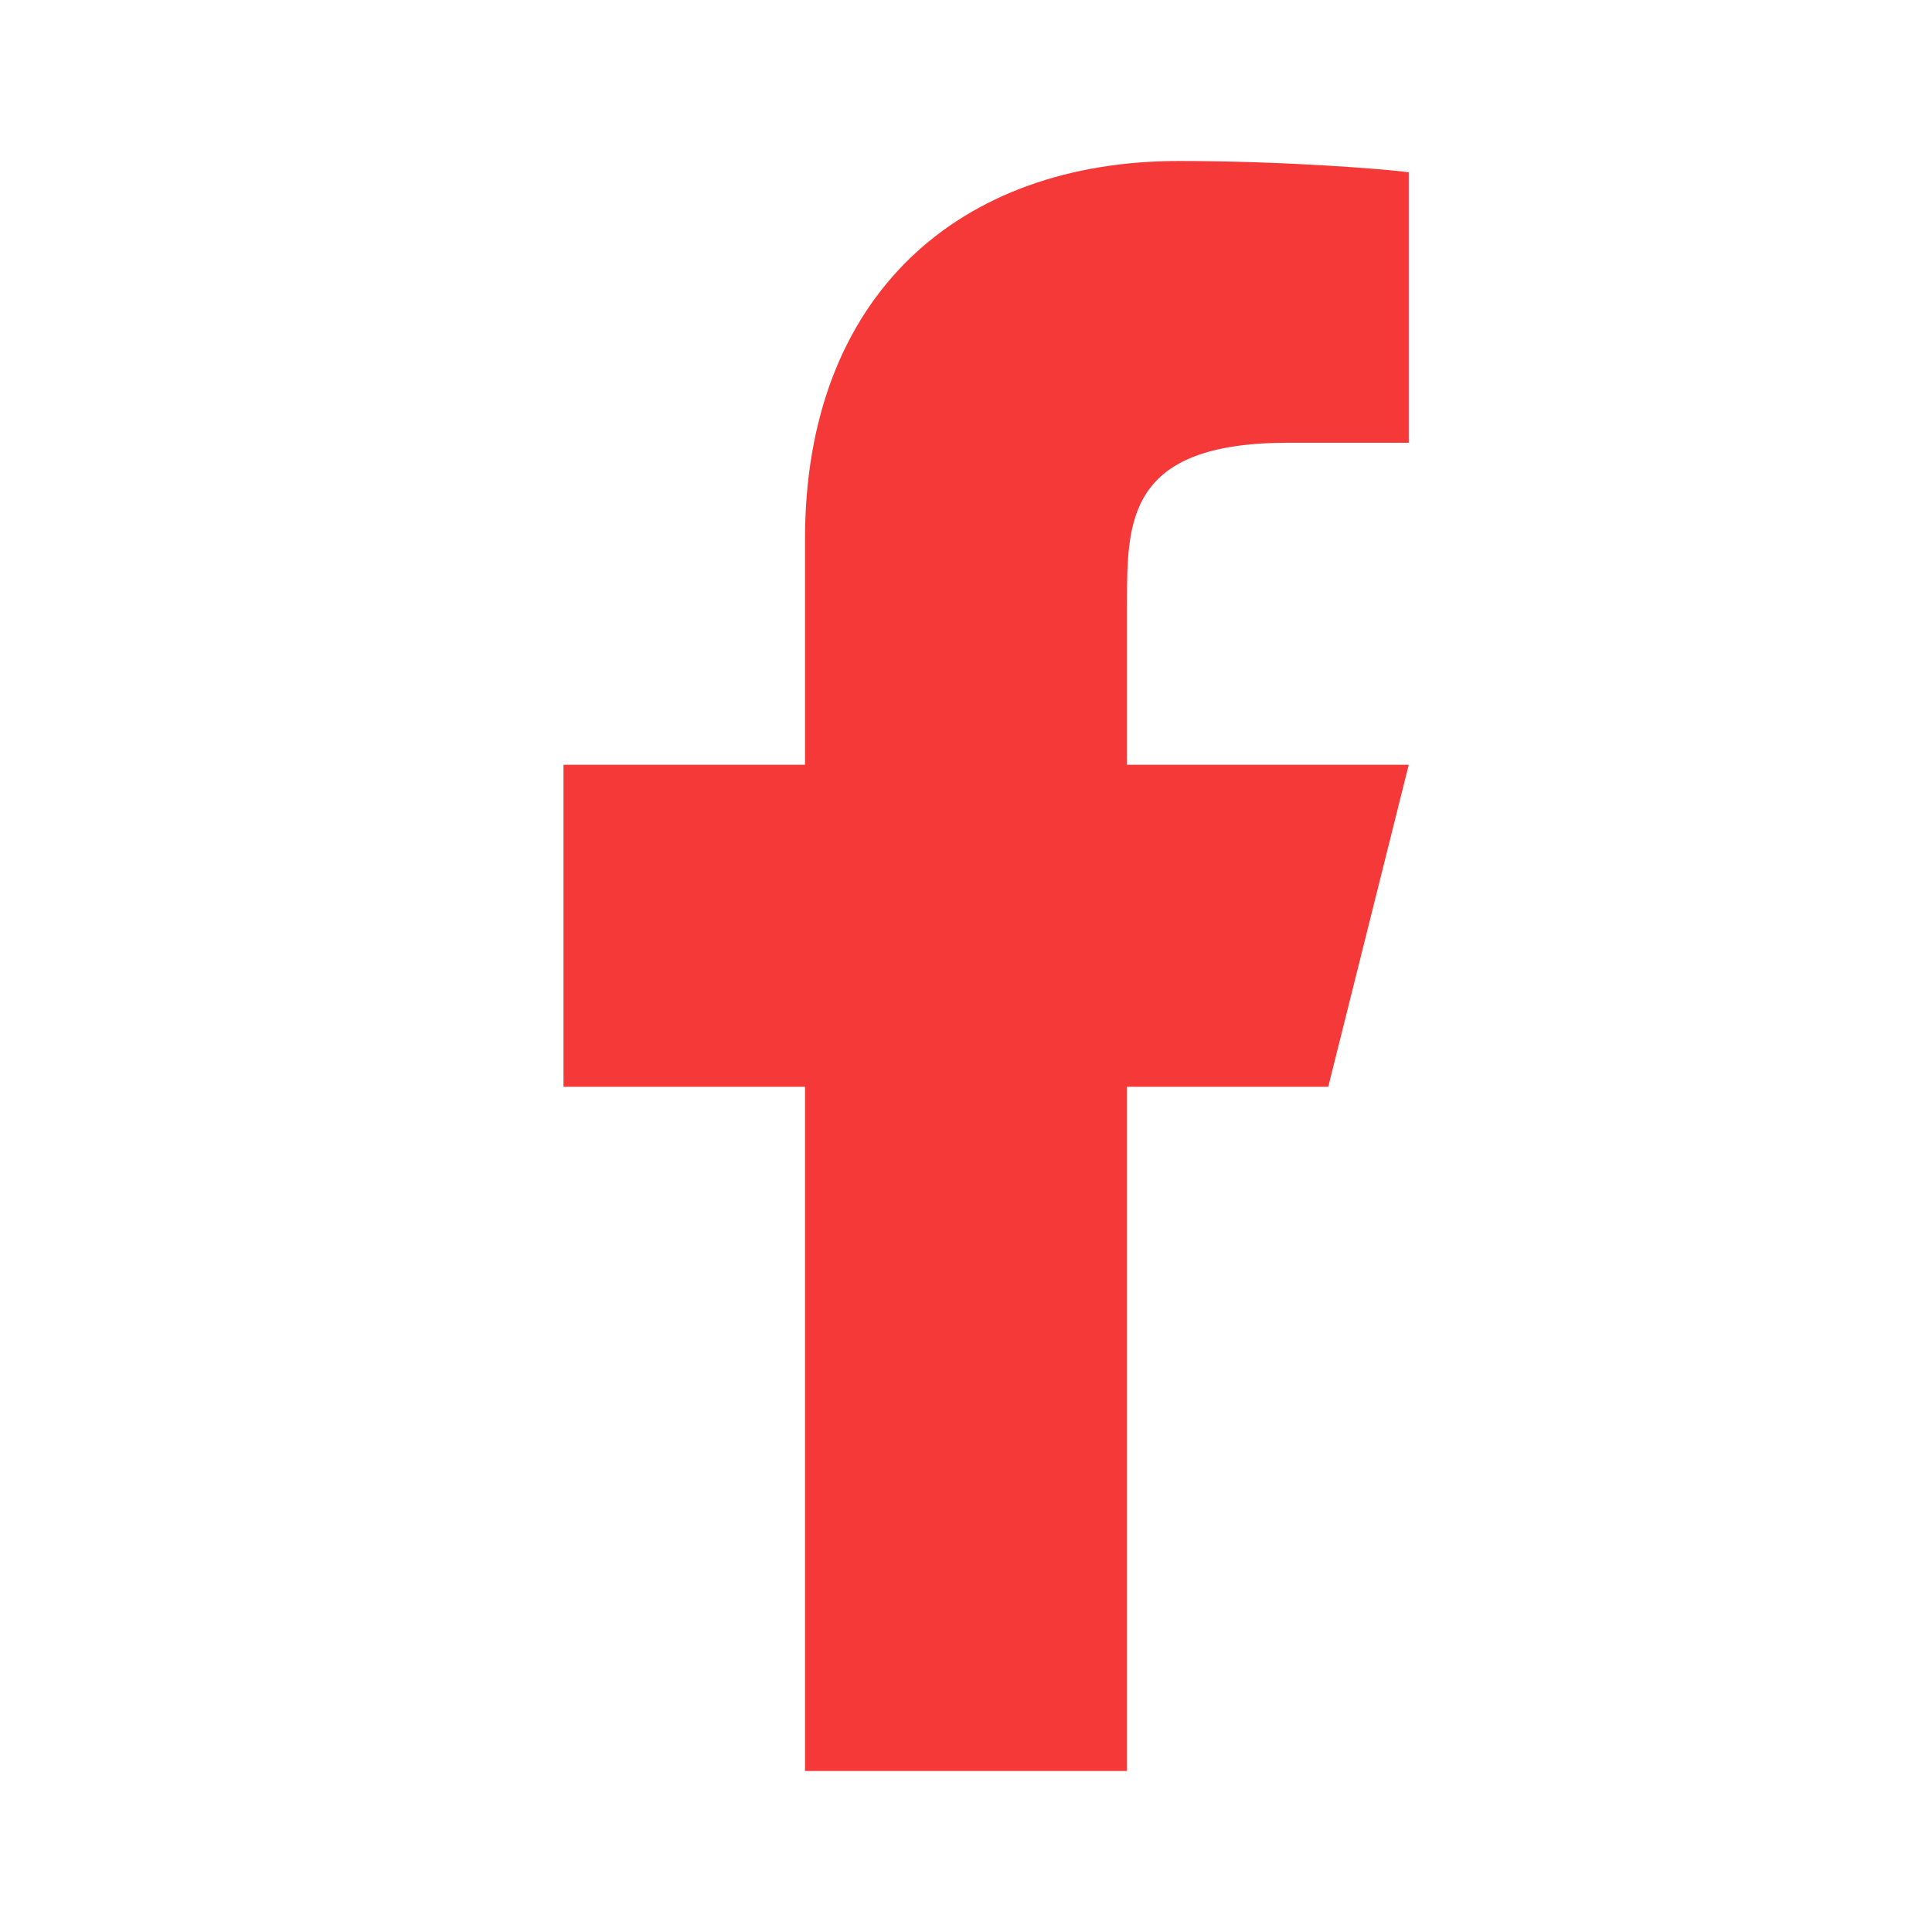
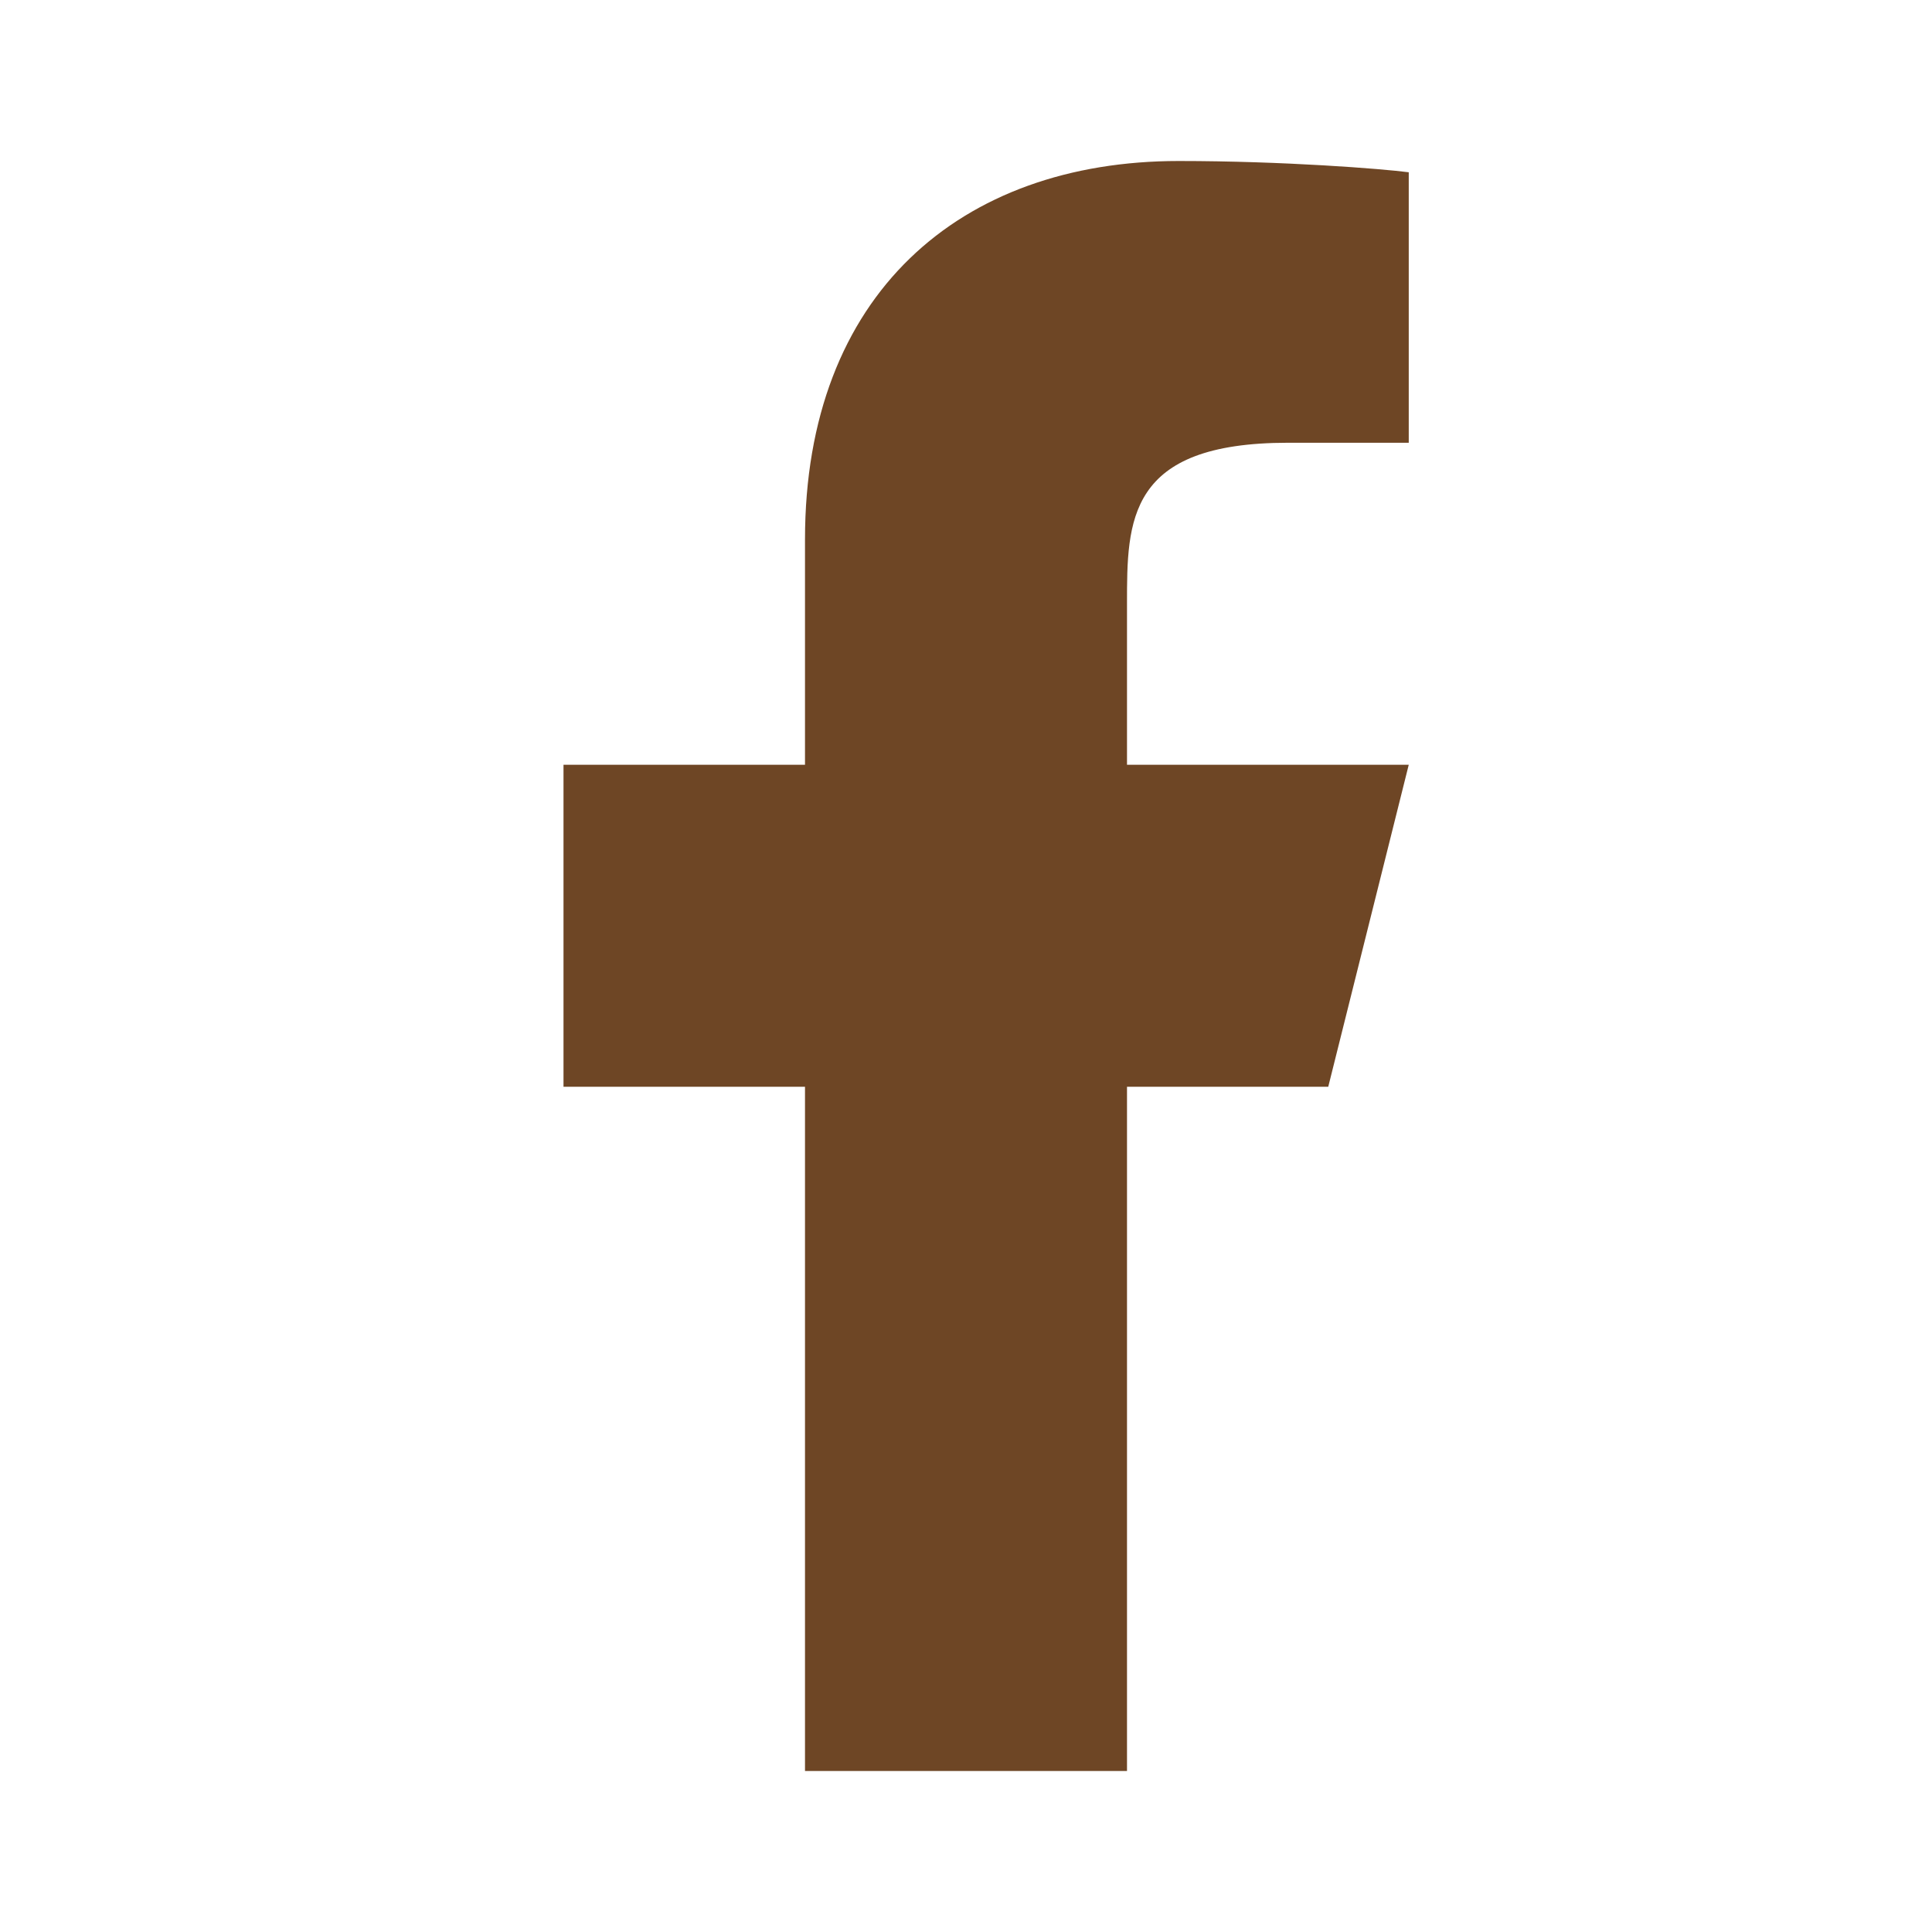
<svg xmlns="http://www.w3.org/2000/svg" viewBox="0 0 24 24" width="24" height="24">
  <path fill="none" d="M0 0h24v24H0z" />
-   <path d="M14 13.5h2.5l1-4H14v-2c0-1.03 0-2 2-2h1.5V2.14c-.326-.043-1.557-.14-2.857-.14C11.928 2 10 3.657 10 6.7v2.8H7v4h3V22h4v-8.5z" fill="rgba(245,56,56,1)" />
+   <path d="M14 13.5h2.5l1-4H14v-2c0-1.03 0-2 2-2h1.5V2.14c-.326-.043-1.557-.14-2.857-.14C11.928 2 10 3.657 10 6.7v2.8H7v4h3V22h4v-8.5z" fill="#6e4625" />
</svg>
